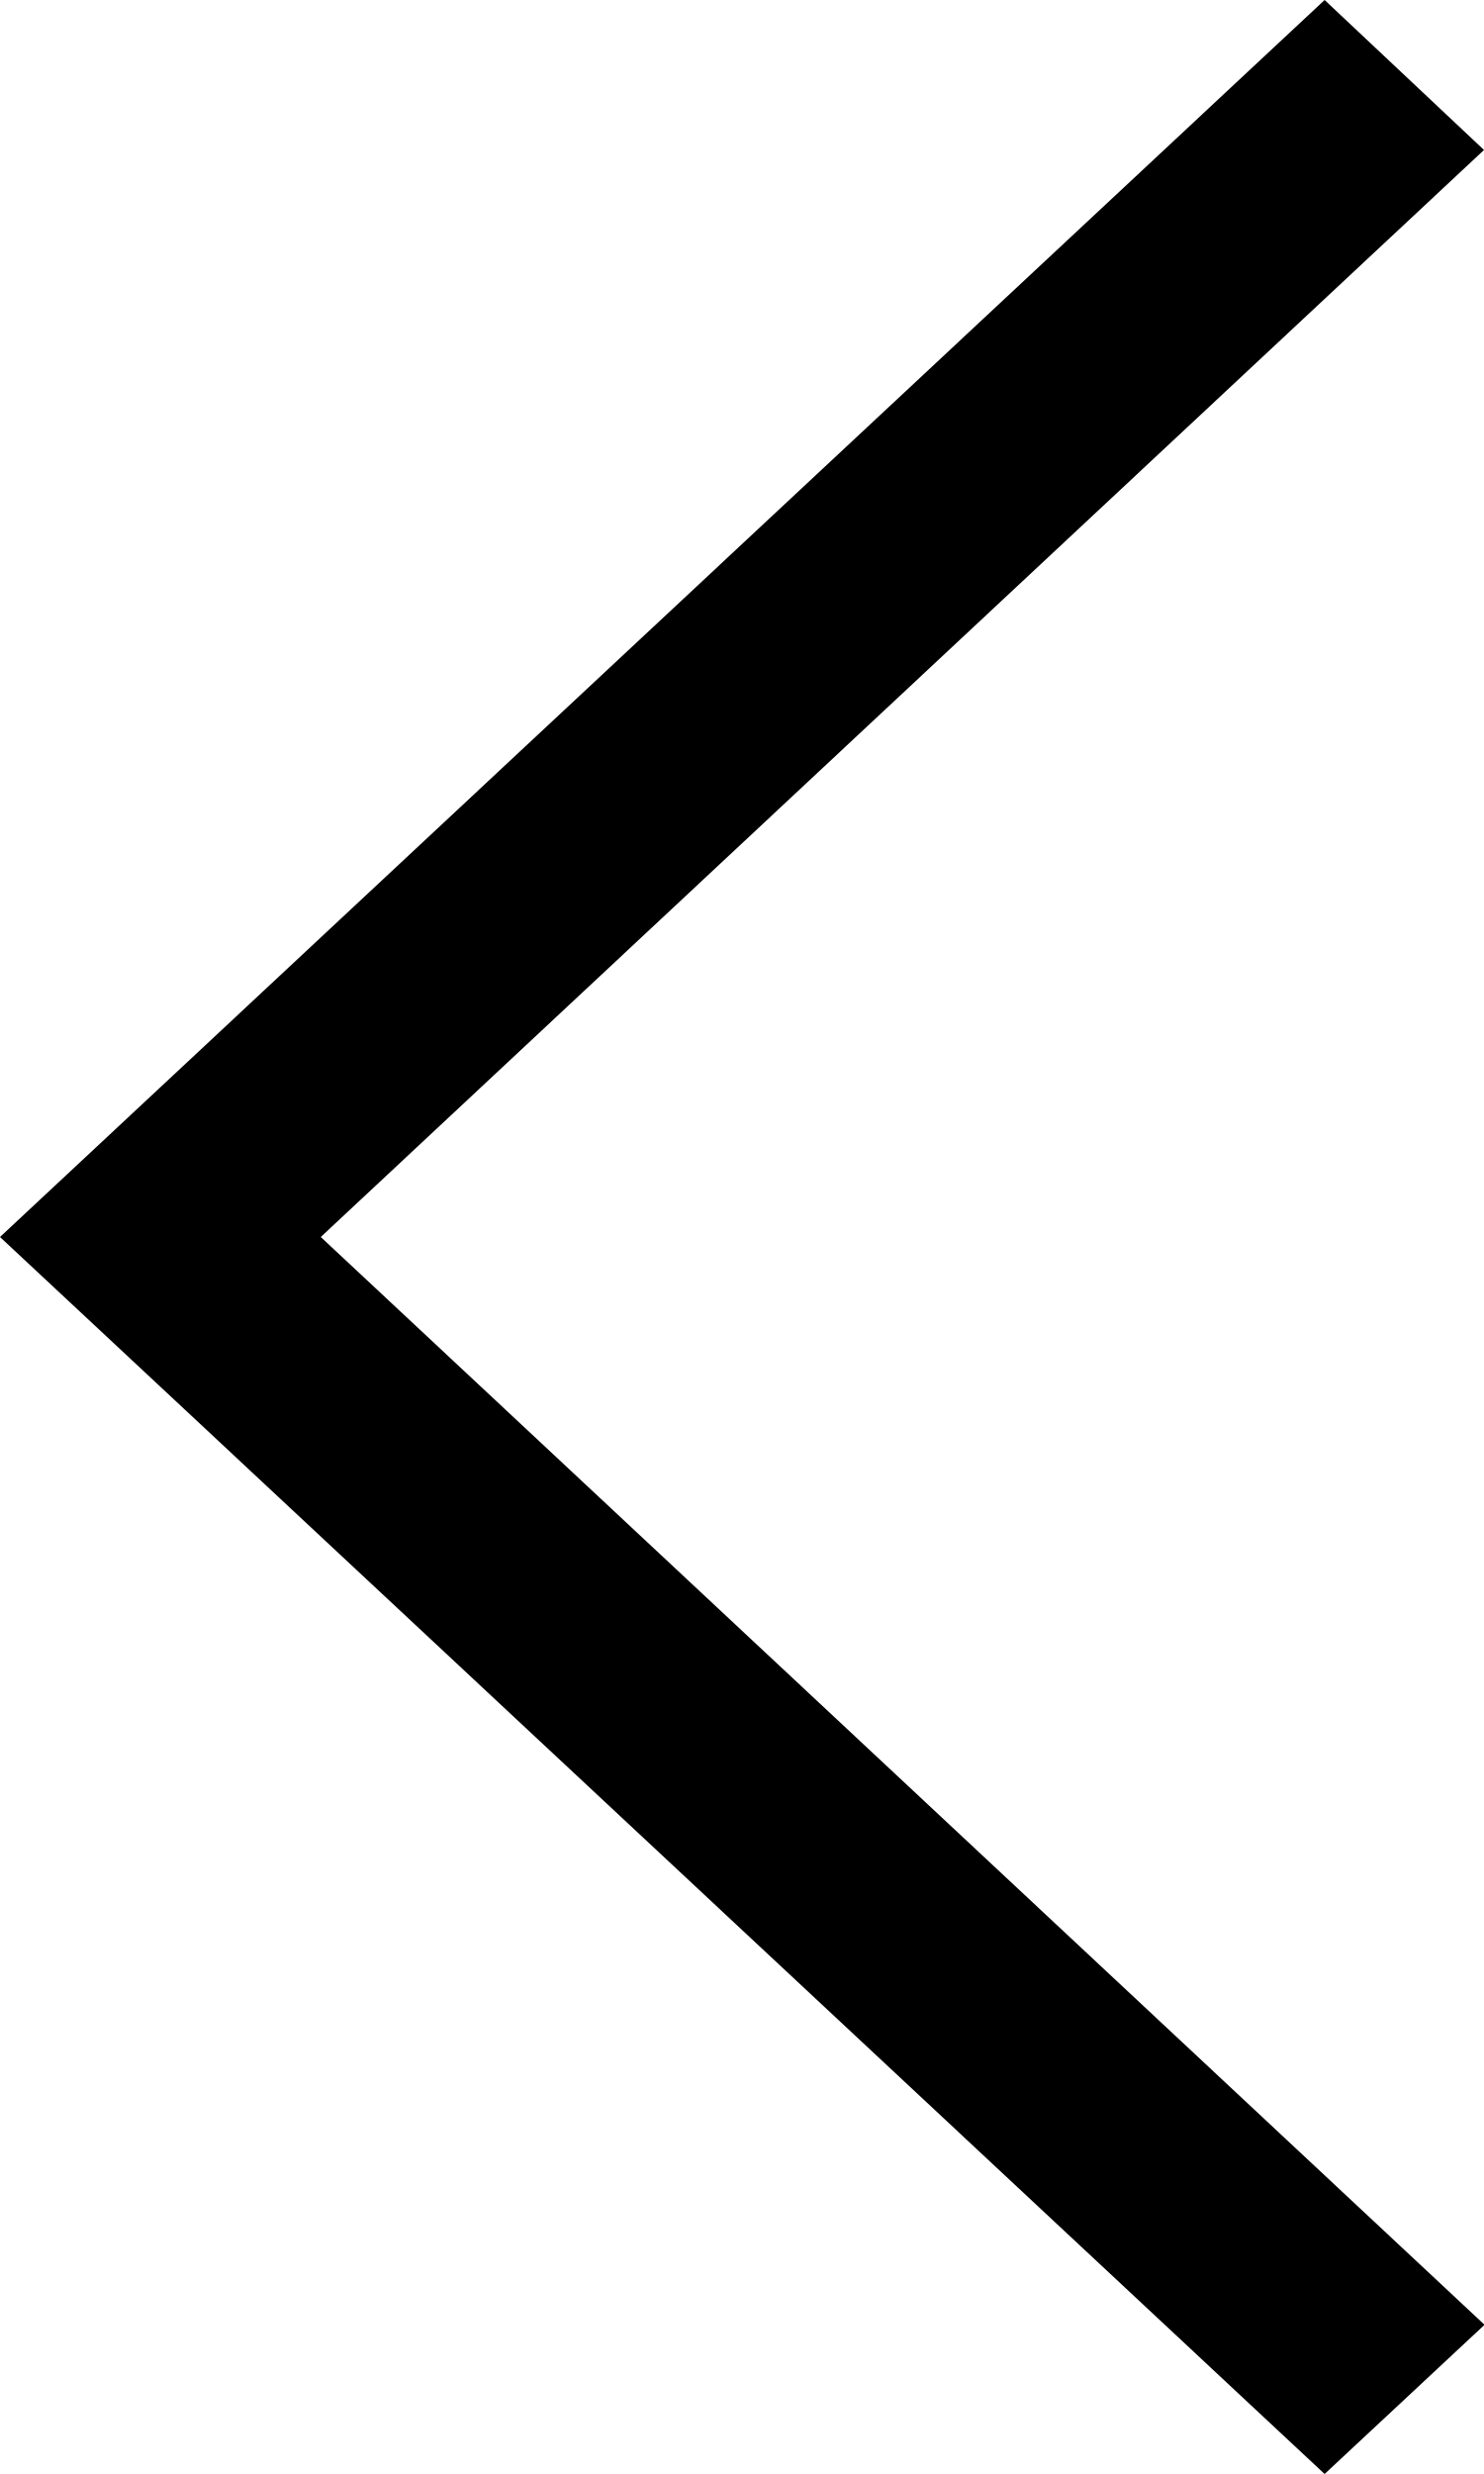
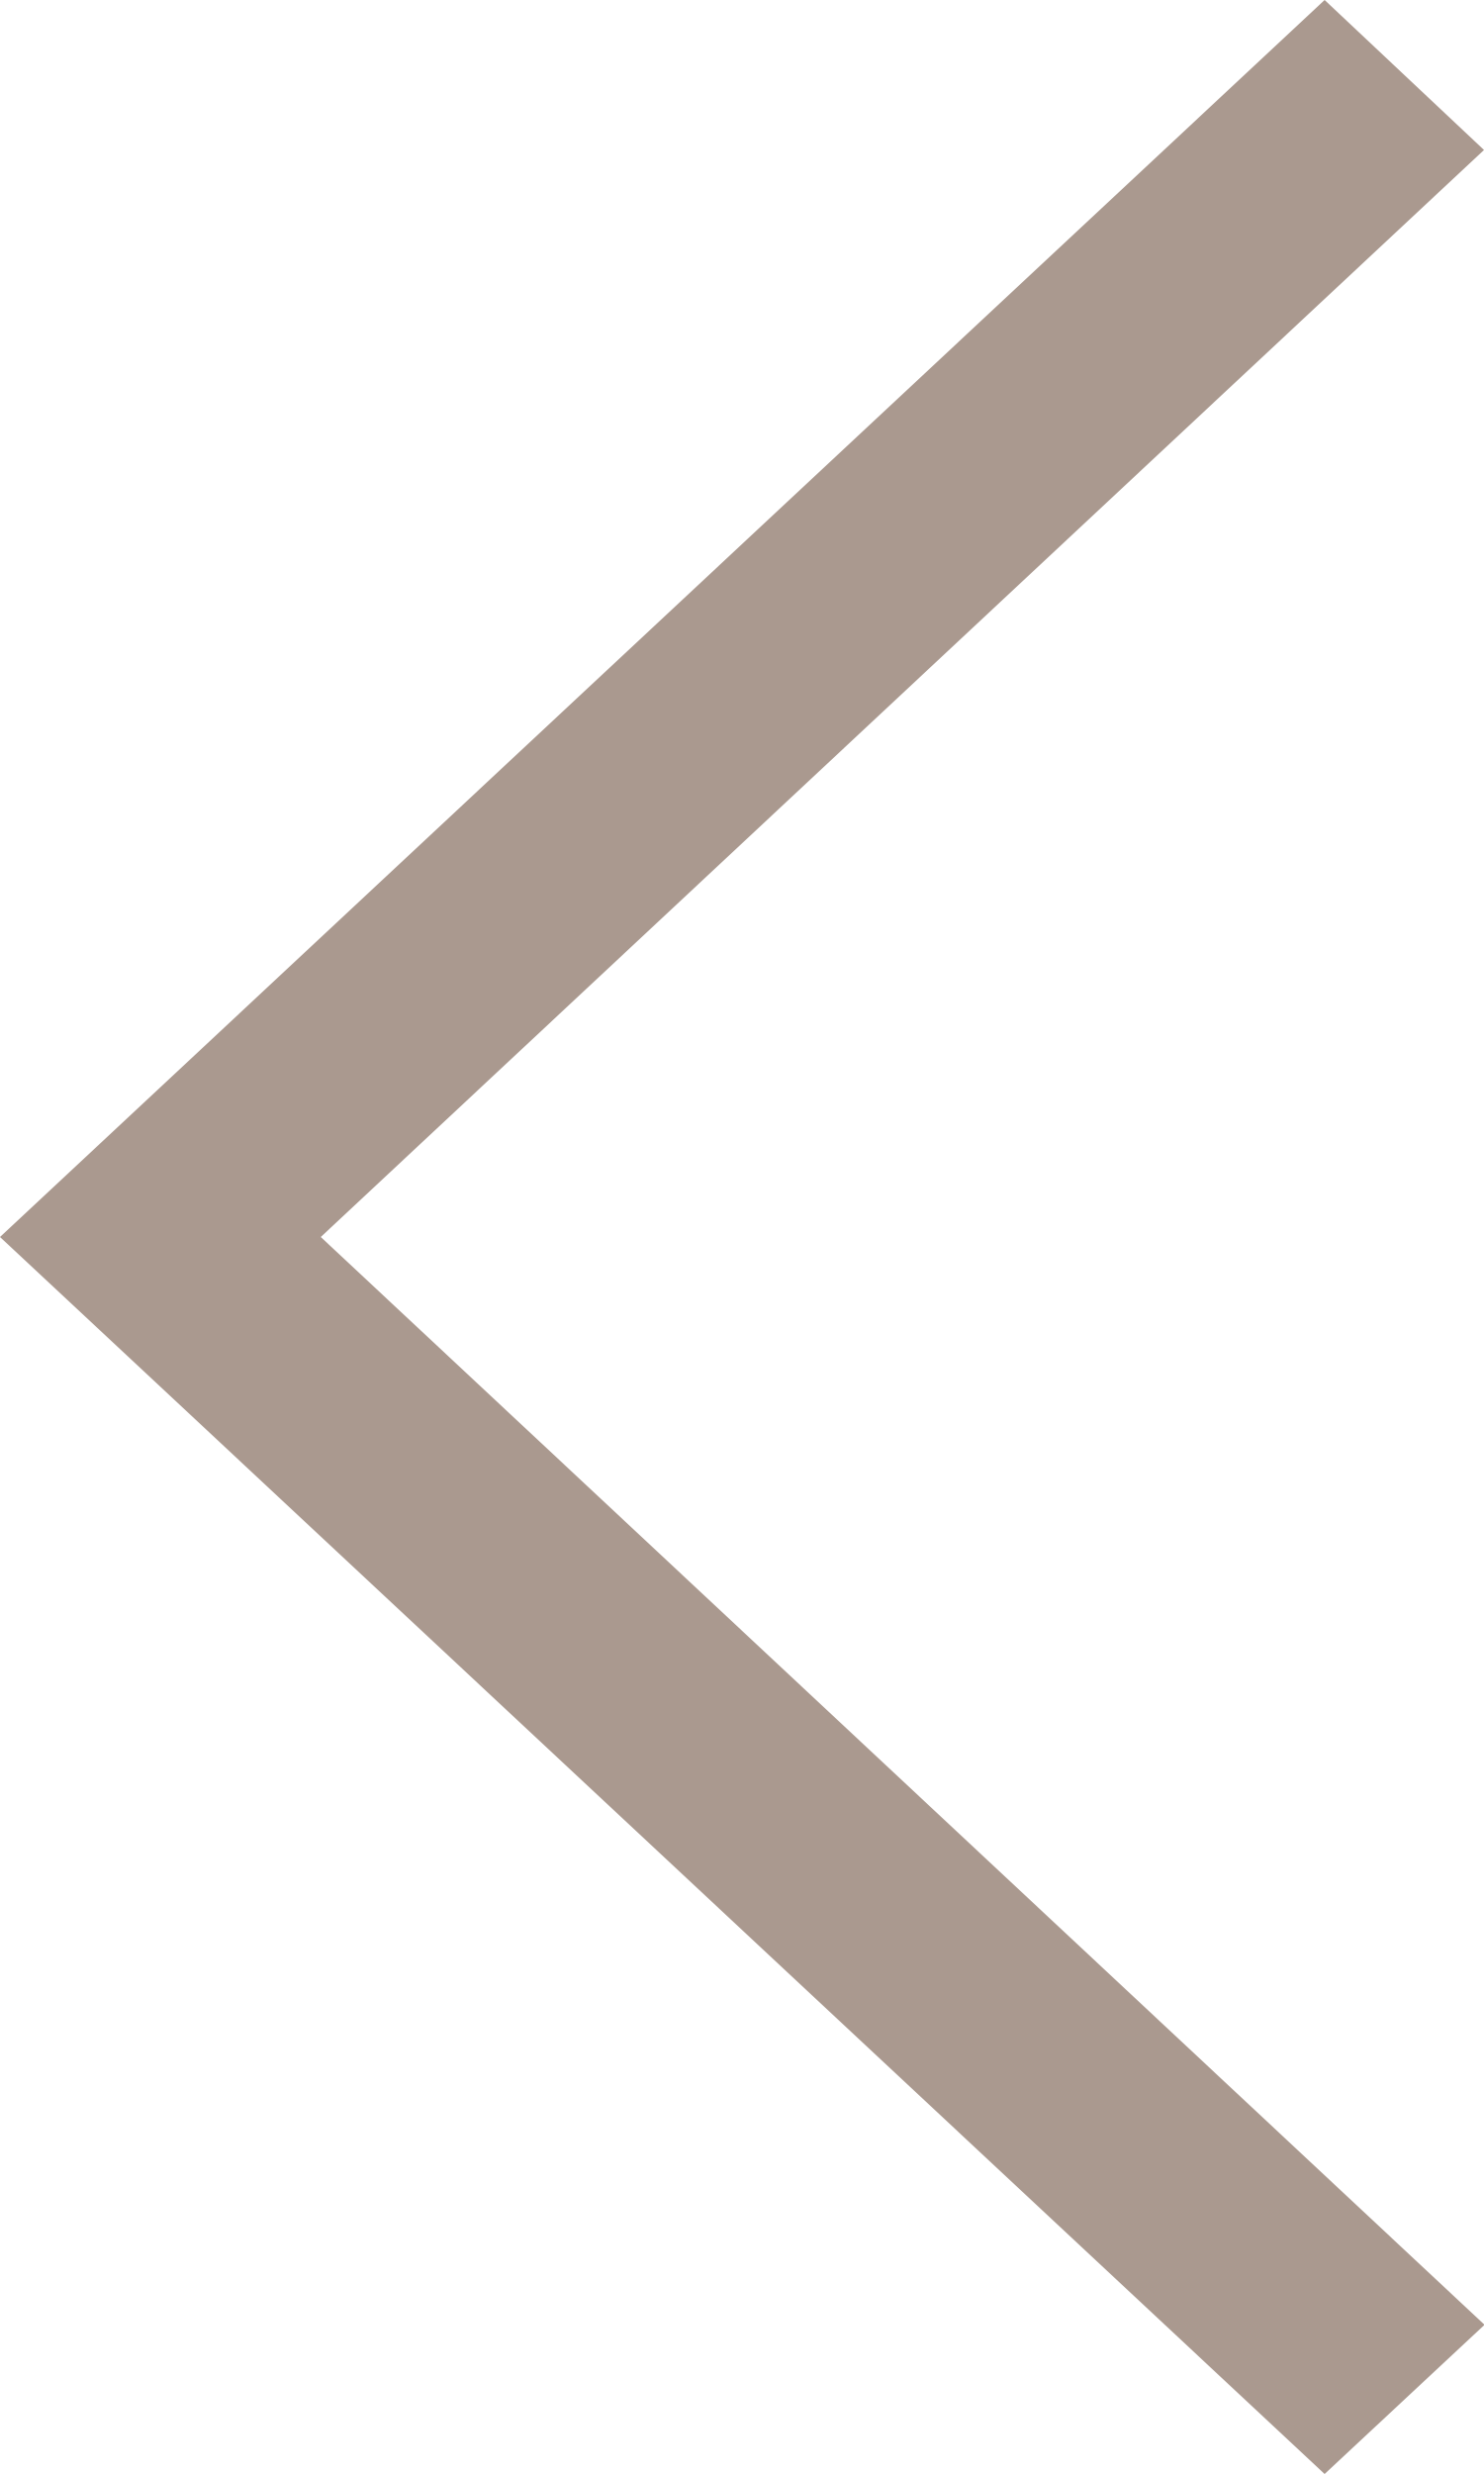
- <svg xmlns="http://www.w3.org/2000/svg" width="13.5" height="22.5" viewBox="0 0 13.5 22.5" style="fill:#000;">
+ <svg xmlns="http://www.w3.org/2000/svg" width="13.5" height="22.5" viewBox="0 0 13.5 22.5" style="fill:#aa998f;">
  <path id="ios-arrow-left" d="M24.75,8.114,23.3,6.75,11.25,18,23.3,29.25l1.455-1.357L14.168,18Z" transform="translate(-11.25 -6.75)" />
</svg>
